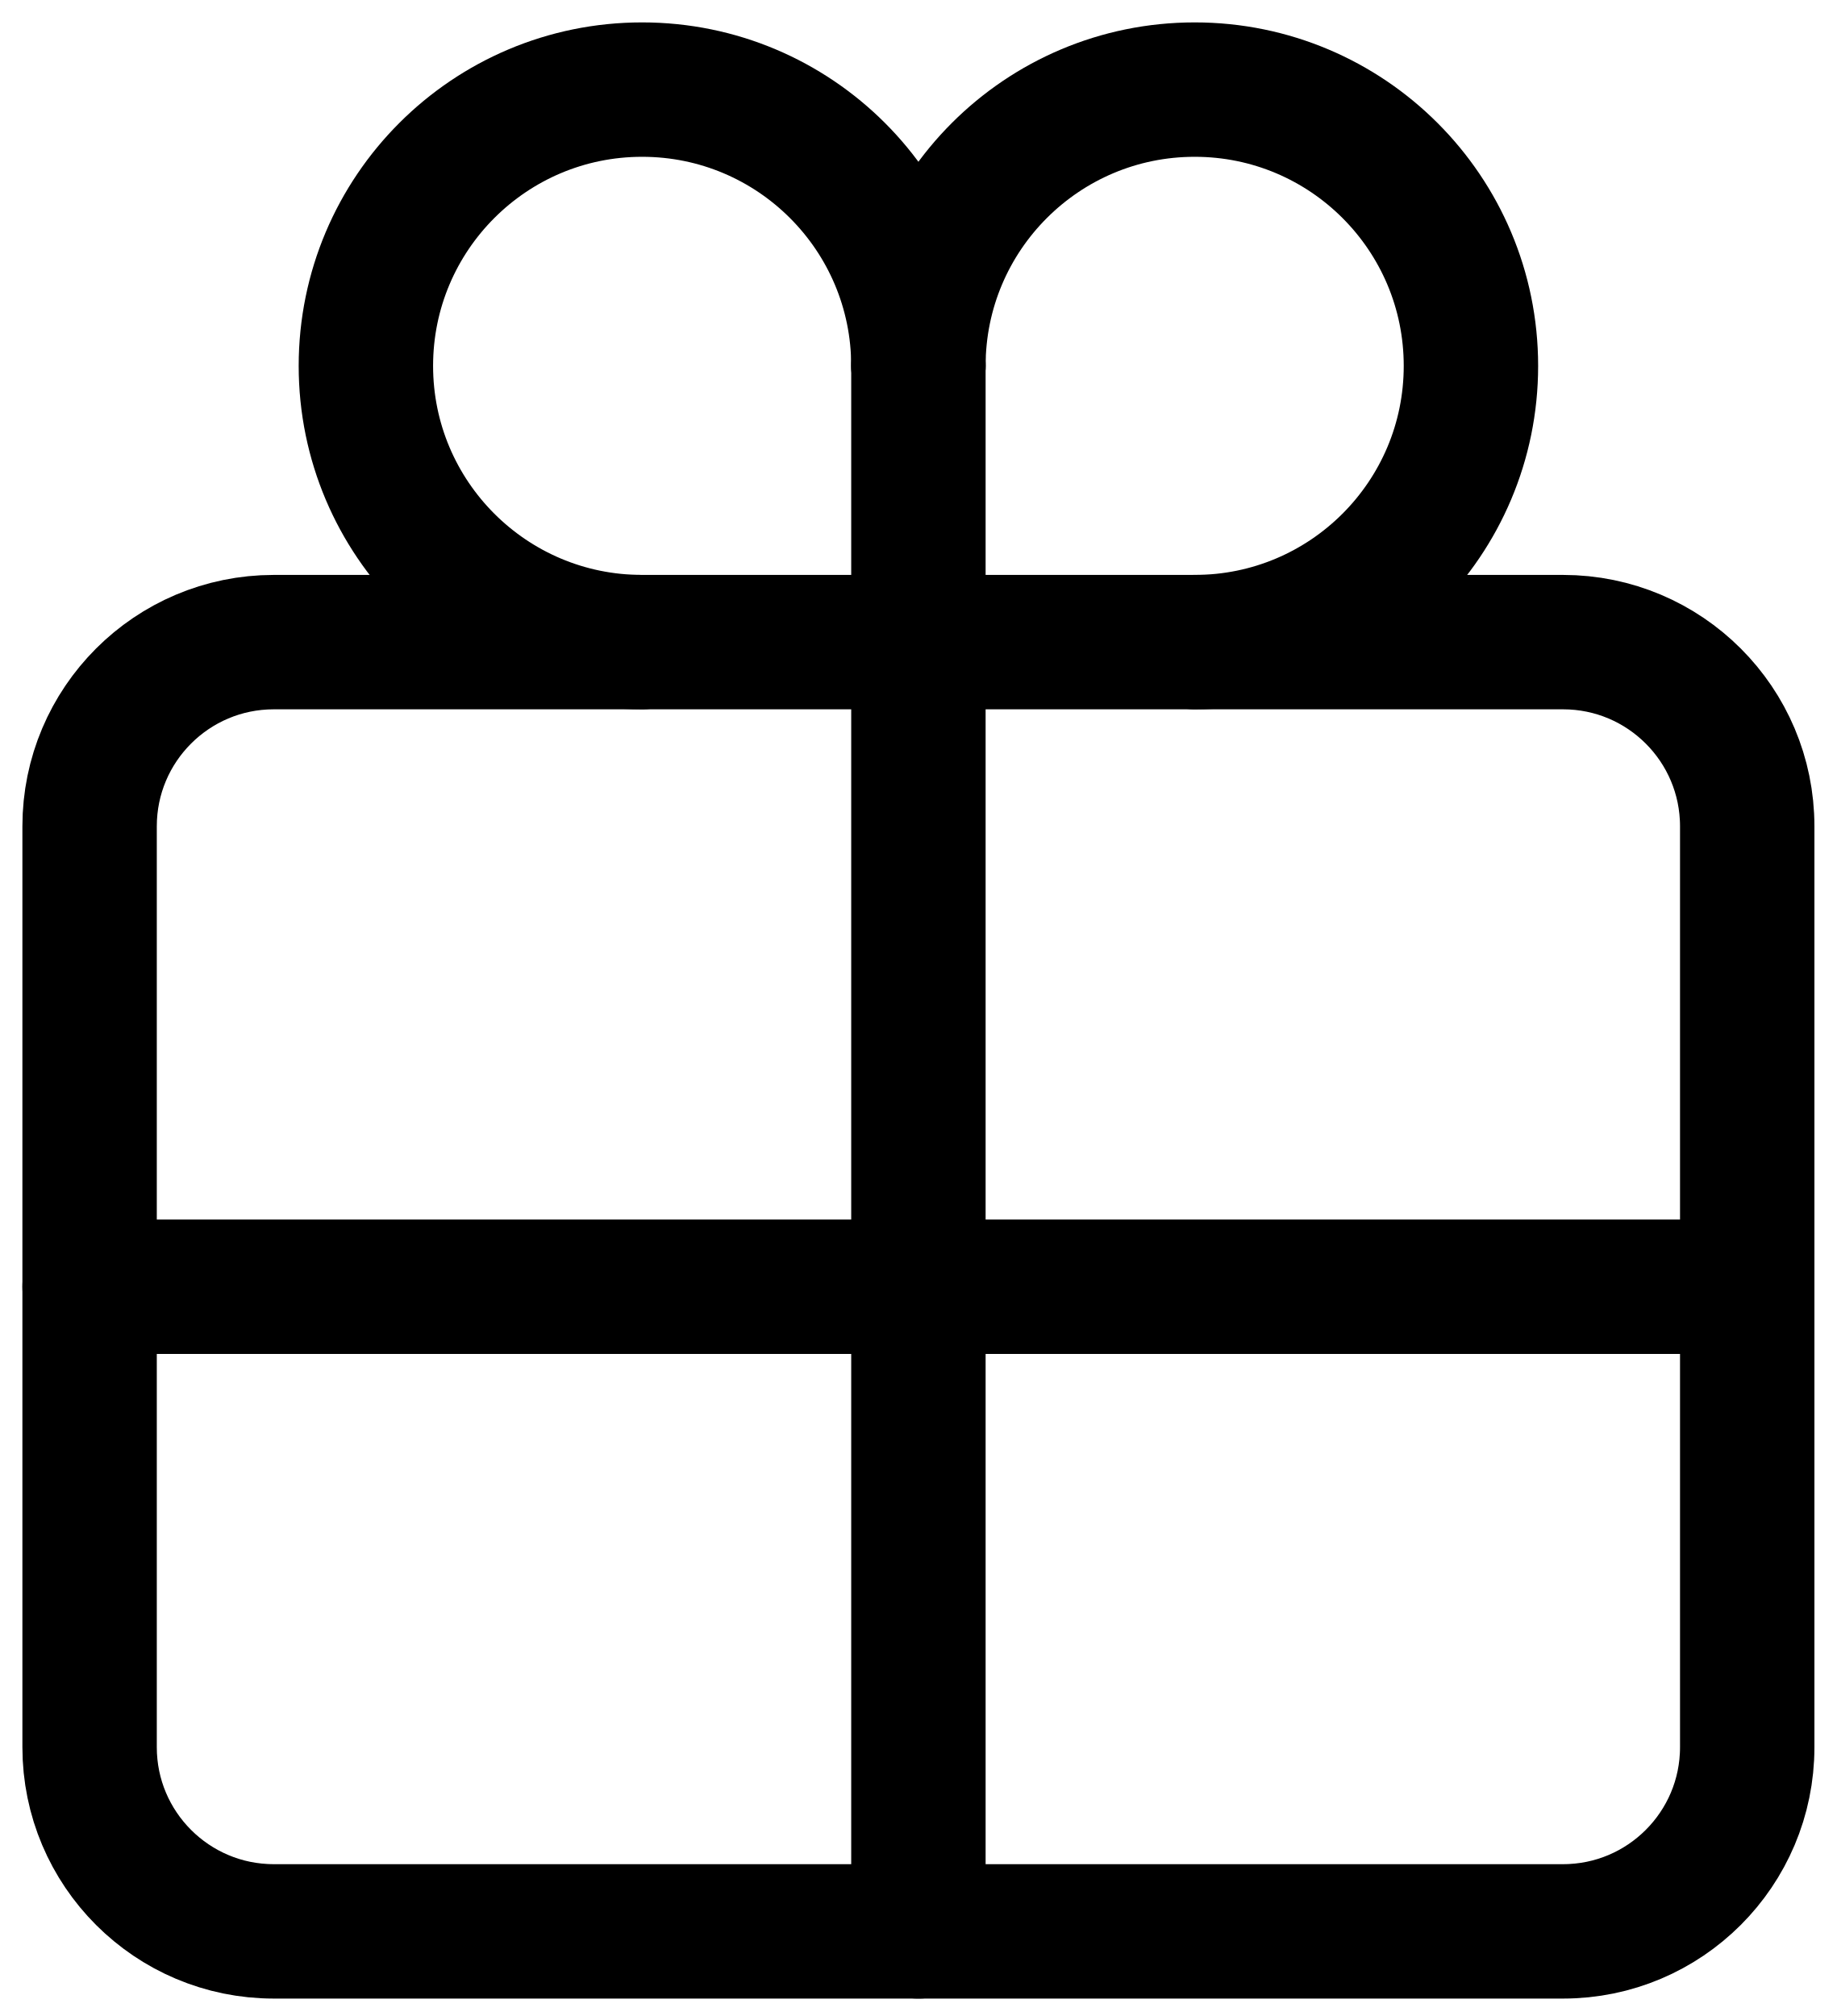
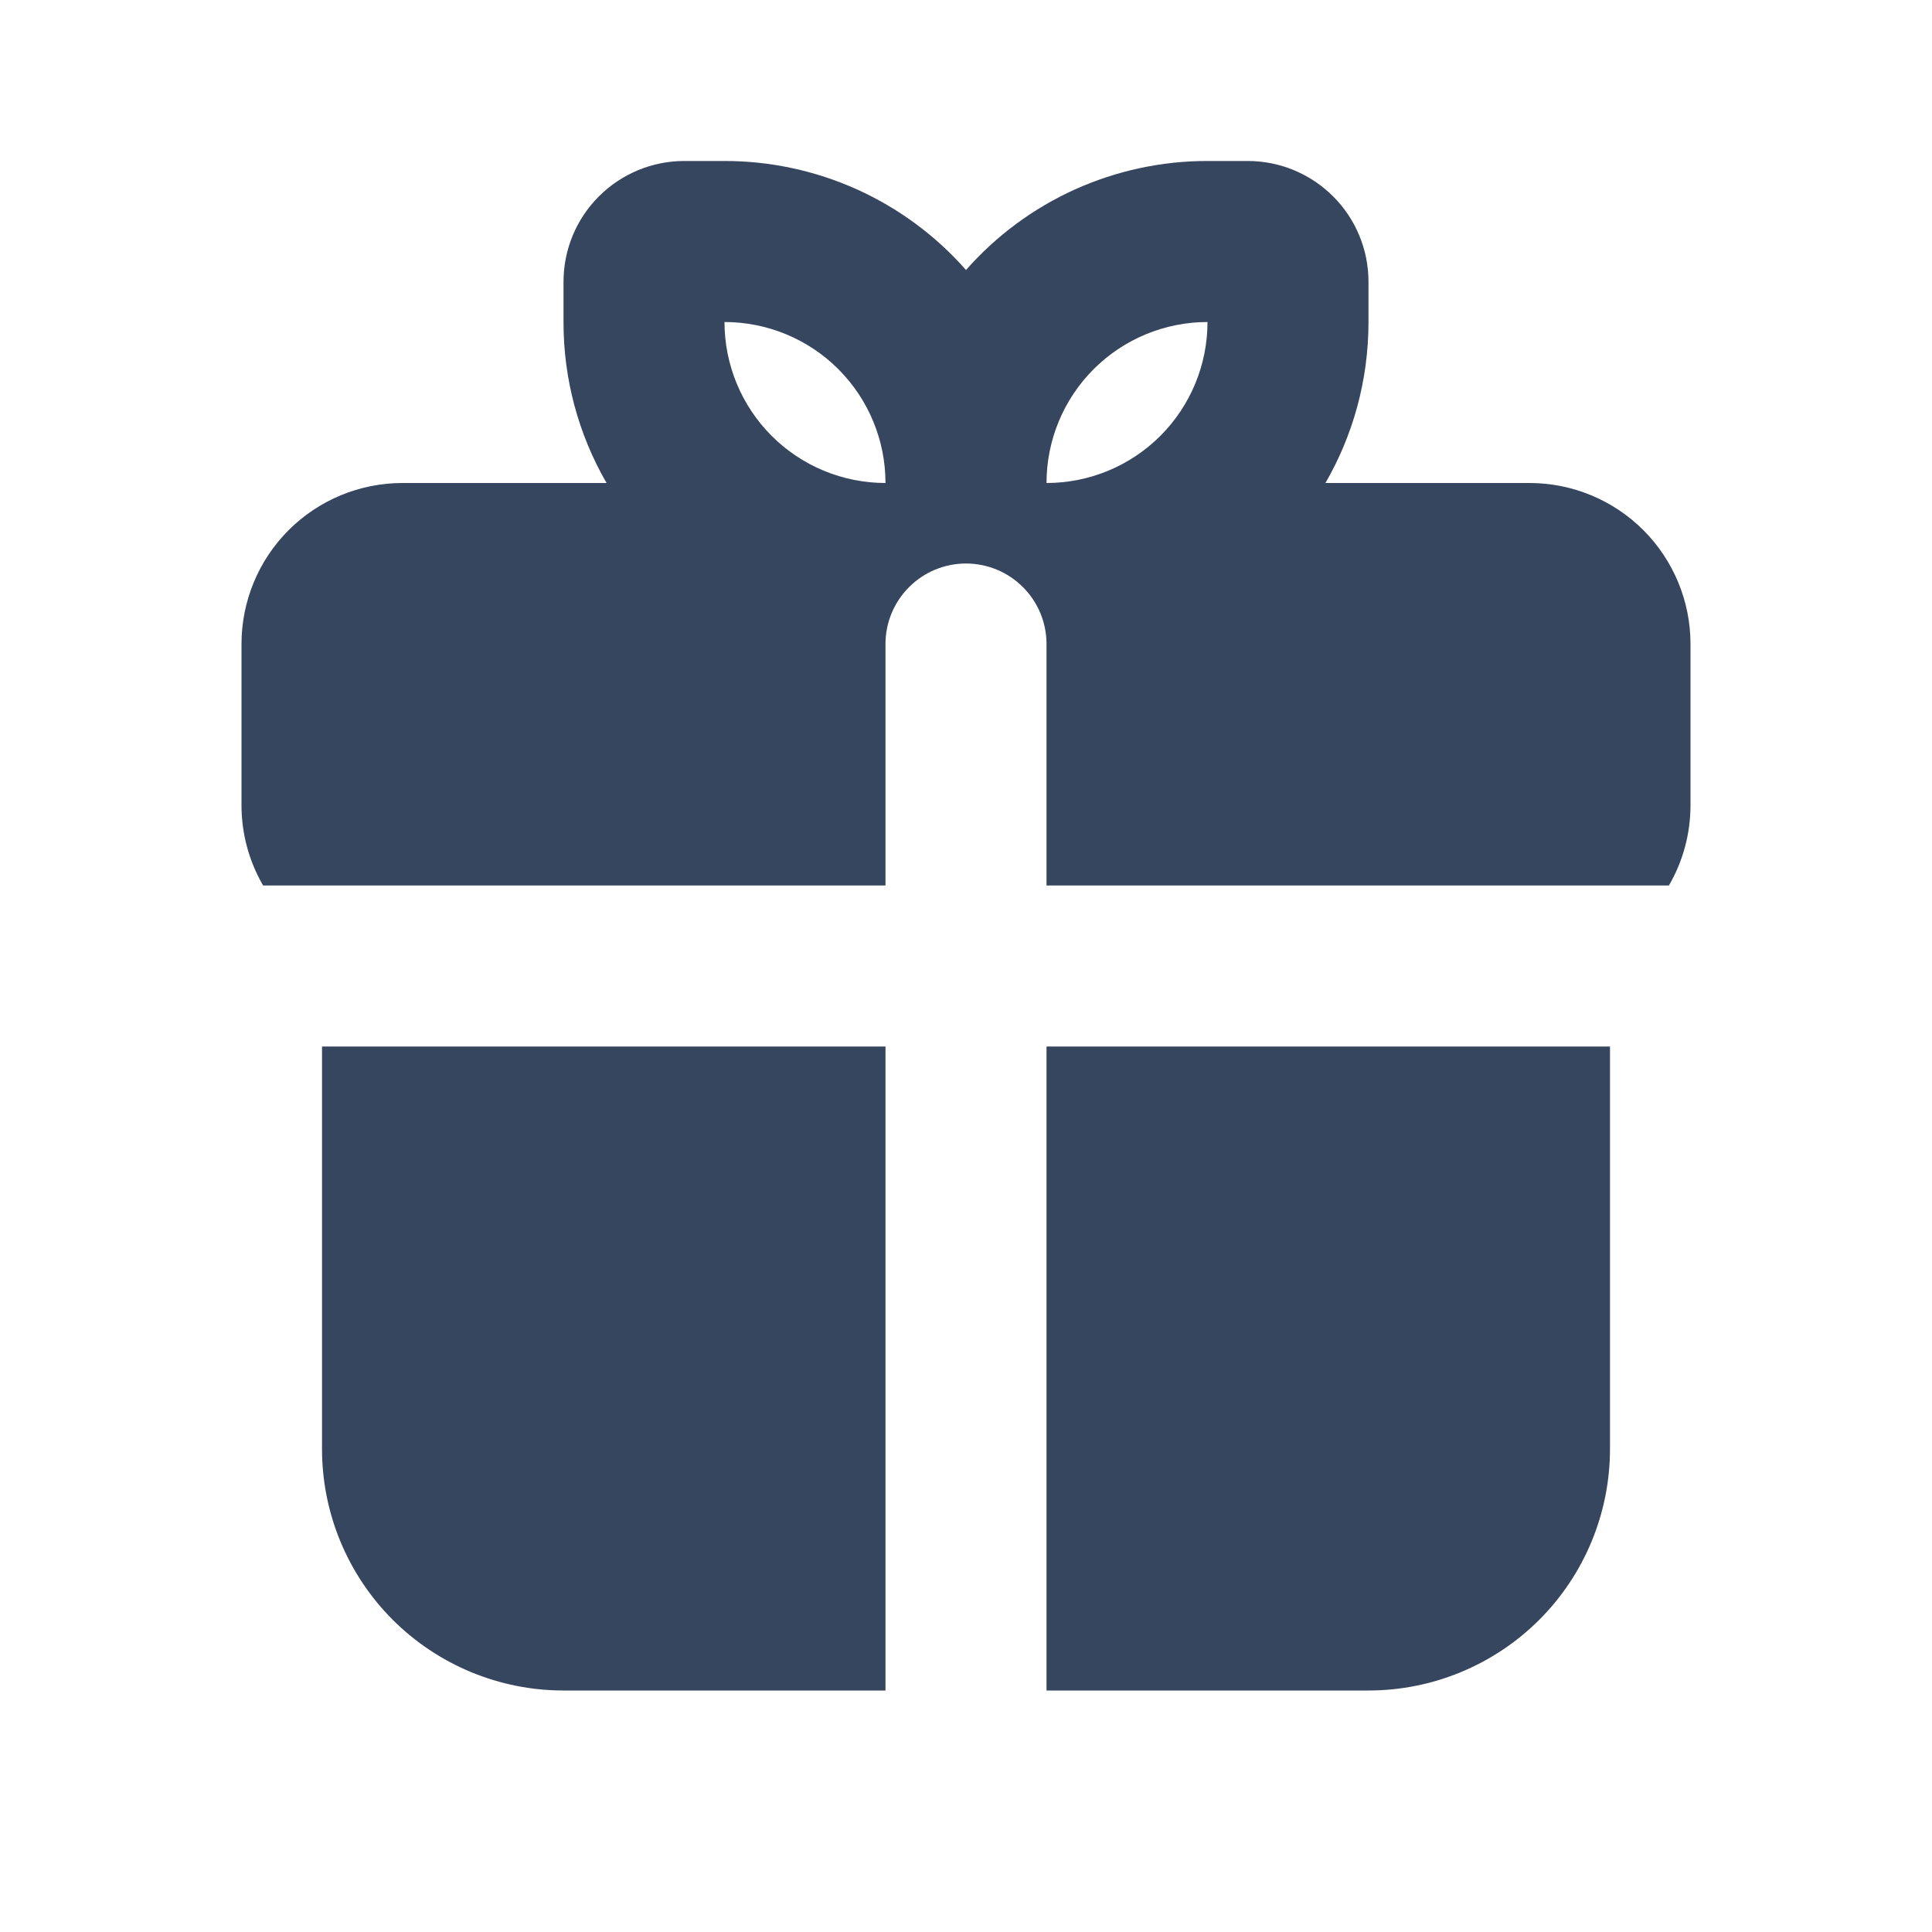
- <svg xmlns="http://www.w3.org/2000/svg" width="41" height="45" viewBox="0 0 41 45" fill="none">
-   <path d="M34.889 14.333H6.111C3.841 14.333 2 16.174 2 18.444V39C2 41.27 3.841 43.111 6.111 43.111H34.889C37.159 43.111 39 41.27 39 39V18.444C39 16.174 37.159 14.333 34.889 14.333Z" stroke="black" stroke-width="3" stroke-linecap="round" stroke-linejoin="round" />
-   <path d="M20.5 8.167C20.5 4.761 17.739 2 14.333 2C10.928 2 8.167 4.761 8.167 8.167C8.167 11.572 10.928 14.333 14.333 14.333" stroke="black" stroke-width="3" stroke-linecap="round" stroke-linejoin="round" />
-   <path d="M26.667 14.333C30.073 14.333 32.833 11.572 32.833 8.167C32.833 4.761 30.073 2 26.667 2C23.261 2 20.5 4.761 20.5 8.167" stroke="black" stroke-width="3" stroke-linecap="round" stroke-linejoin="round" />
-   <path d="M20.5 8.167V43.111" stroke="black" stroke-width="3" stroke-linecap="round" stroke-linejoin="round" />
-   <path d="M39 28.722H2" stroke="black" stroke-width="3" stroke-linecap="round" stroke-linejoin="round" />
+ <svg xmlns="http://www.w3.org/2000/svg" width="40" height="40" viewBox="0 0 40 40" fill="none">
+   <path fill-rule="evenodd" clip-rule="evenodd" d="M33.333 21.667V30C33.333 31.326 32.807 32.598 31.869 33.536C30.931 34.473 29.659 35 28.333 35H21.667V21.667H33.333ZM18.333 21.667V35H11.667C10.341 35 9.069 34.473 8.131 33.536C7.193 32.598 6.667 31.326 6.667 30V21.667H18.333ZM15 3.333C15.946 3.332 16.881 3.533 17.744 3.922C18.606 4.311 19.375 4.88 20 5.59C20.625 4.88 21.394 4.311 22.256 3.922C23.119 3.533 24.054 3.332 25 3.333H25.833C26.496 3.333 27.132 3.597 27.601 4.066C28.07 4.534 28.333 5.17 28.333 5.833V6.667C28.333 7.882 28.008 9.02 27.442 10H31.667C32.551 10 33.399 10.351 34.024 10.976C34.649 11.601 35 12.449 35 13.333V16.667C35 17.273 34.838 17.843 34.553 18.333H21.667V13.333C21.667 12.891 21.491 12.467 21.178 12.155C20.866 11.842 20.442 11.667 20 11.667C19.558 11.667 19.134 11.842 18.822 12.155C18.509 12.467 18.333 12.891 18.333 13.333V18.333H5.447C5.153 17.827 4.999 17.252 5 16.667V13.333C5 12.449 5.351 11.601 5.976 10.976C6.601 10.351 7.449 10 8.333 10H12.558C11.972 8.987 11.665 7.837 11.667 6.667V5.833C11.667 5.17 11.93 4.534 12.399 4.066C12.868 3.597 13.504 3.333 14.167 3.333H15ZM15 6.667C15 7.551 15.351 8.399 15.976 9.024C16.601 9.649 17.449 10 18.333 10C18.333 9.116 17.982 8.268 17.357 7.643C16.732 7.018 15.884 6.667 15 6.667ZM25 6.667C24.116 6.667 23.268 7.018 22.643 7.643C22.018 8.268 21.667 9.116 21.667 10C22.551 10 23.399 9.649 24.024 9.024C24.649 8.399 25 7.551 25 6.667Z" fill="#36465E" />
</svg>
